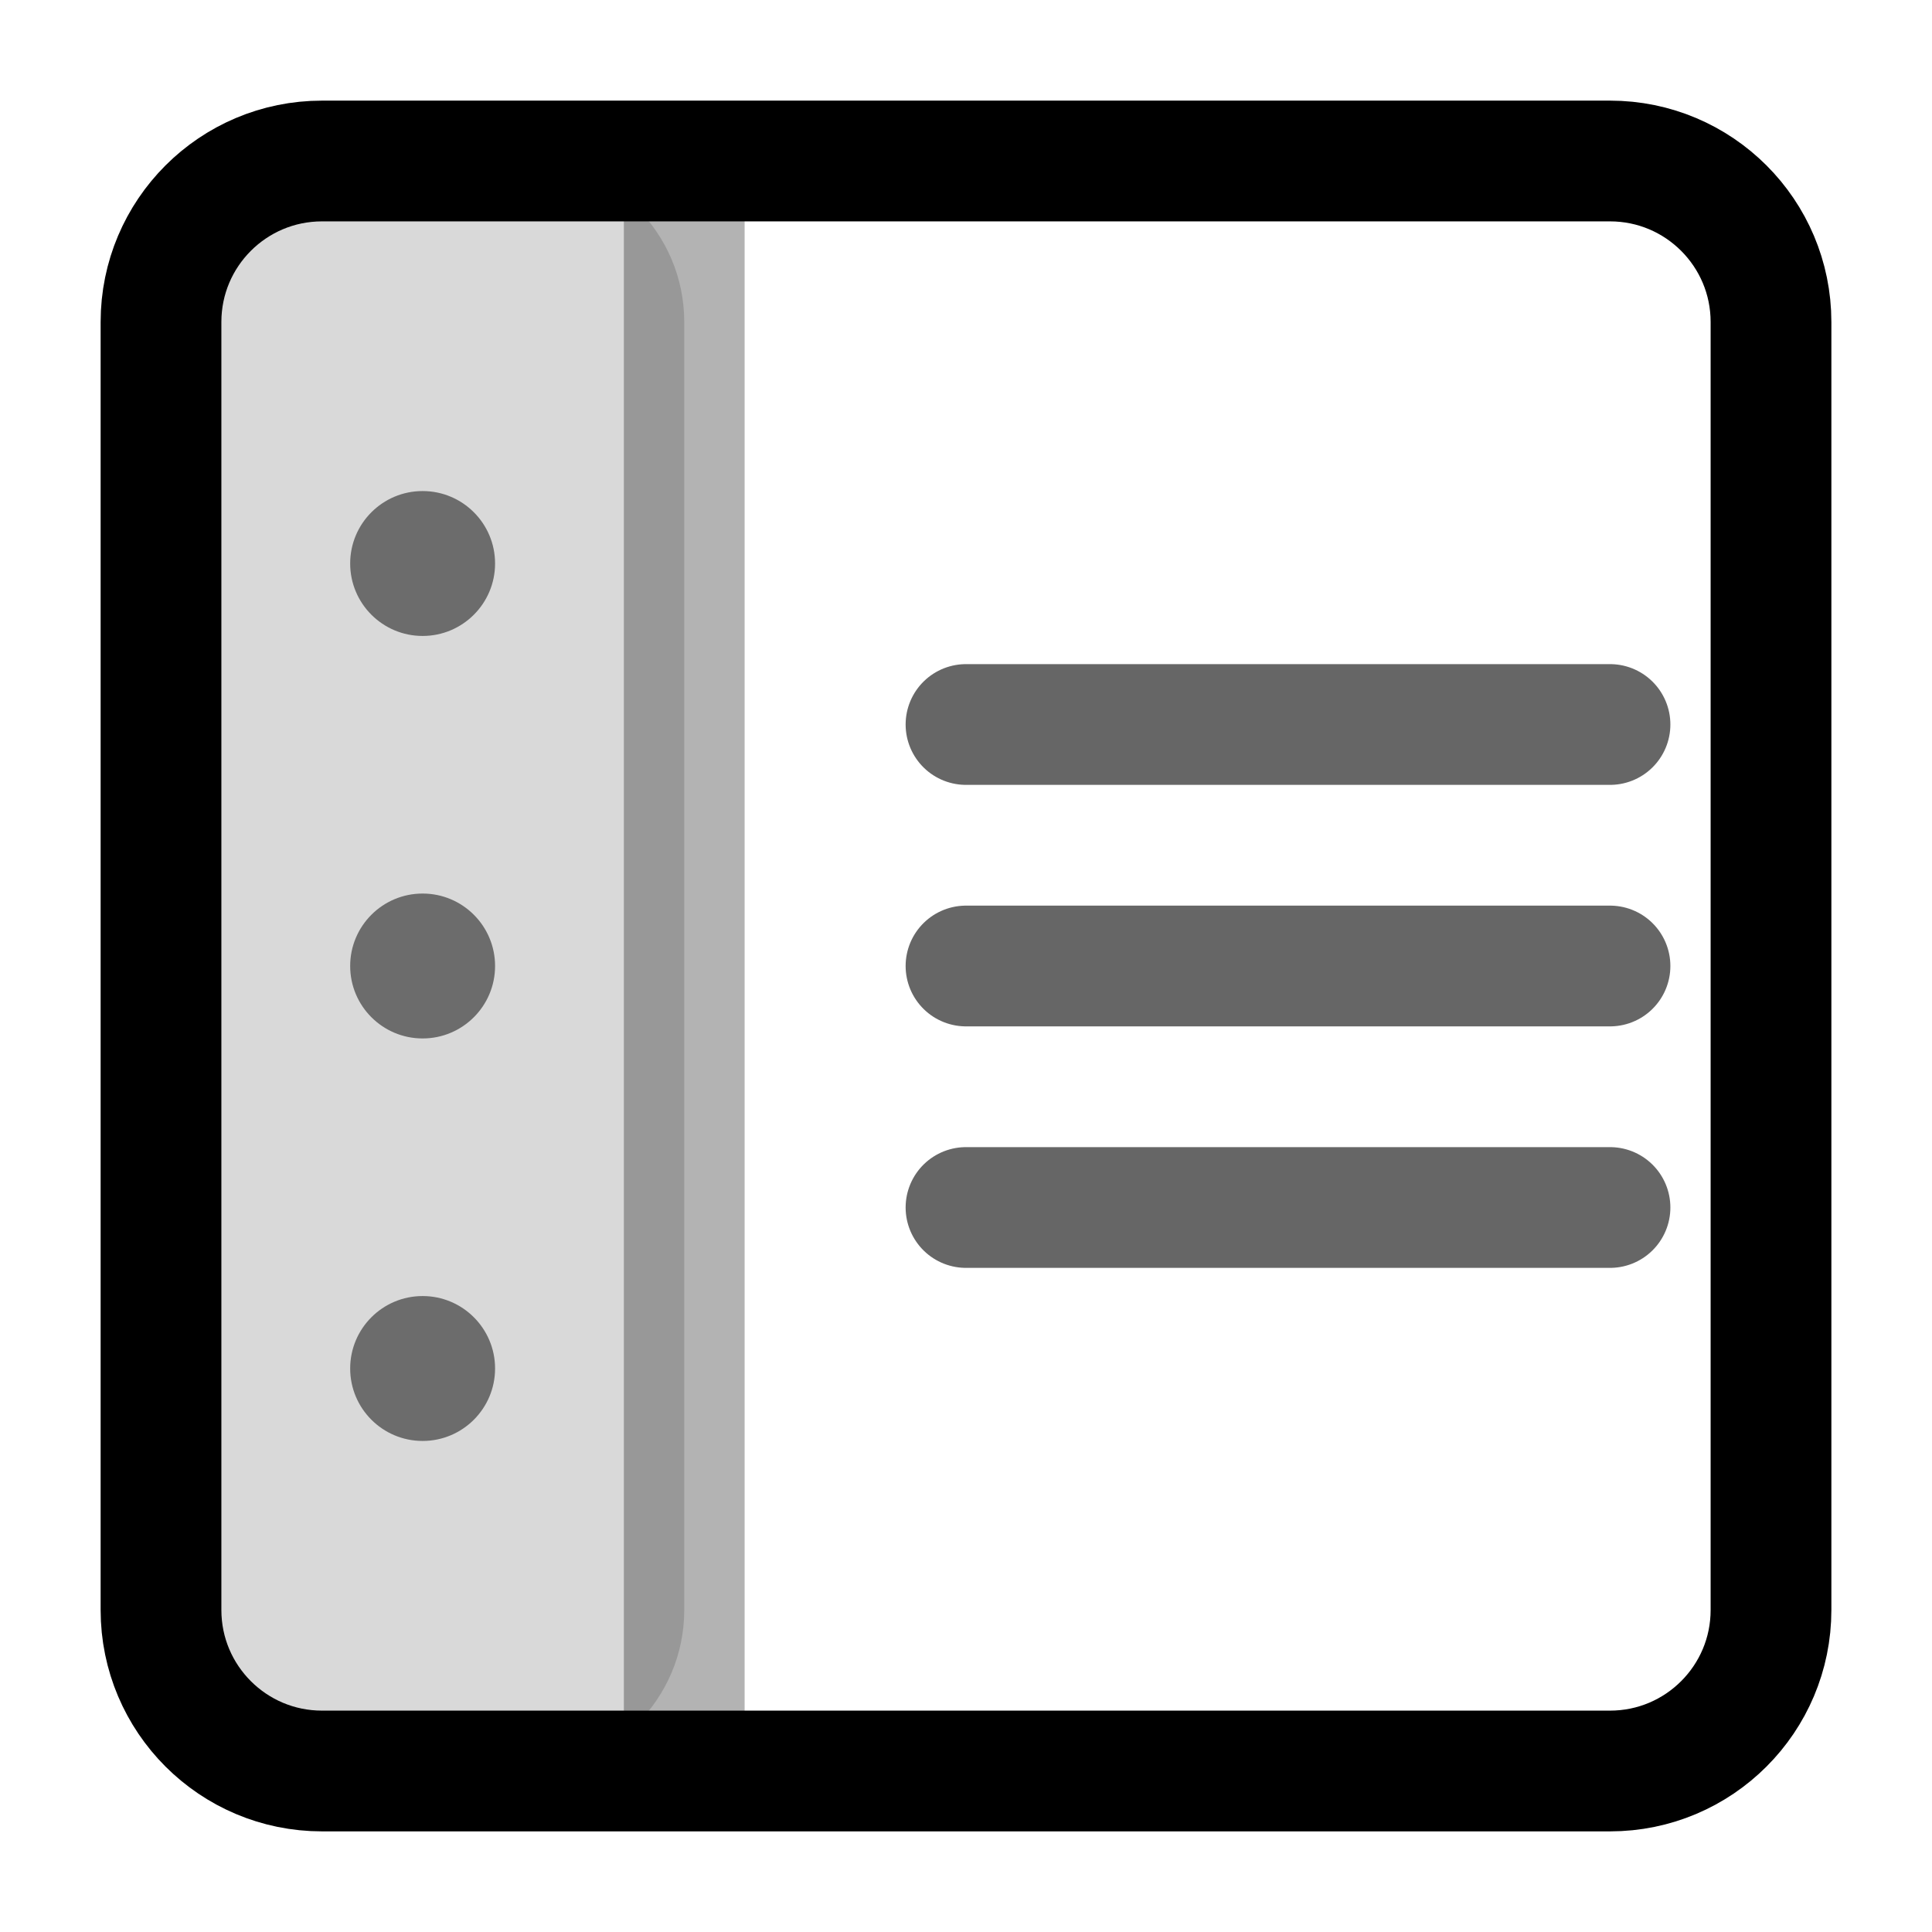
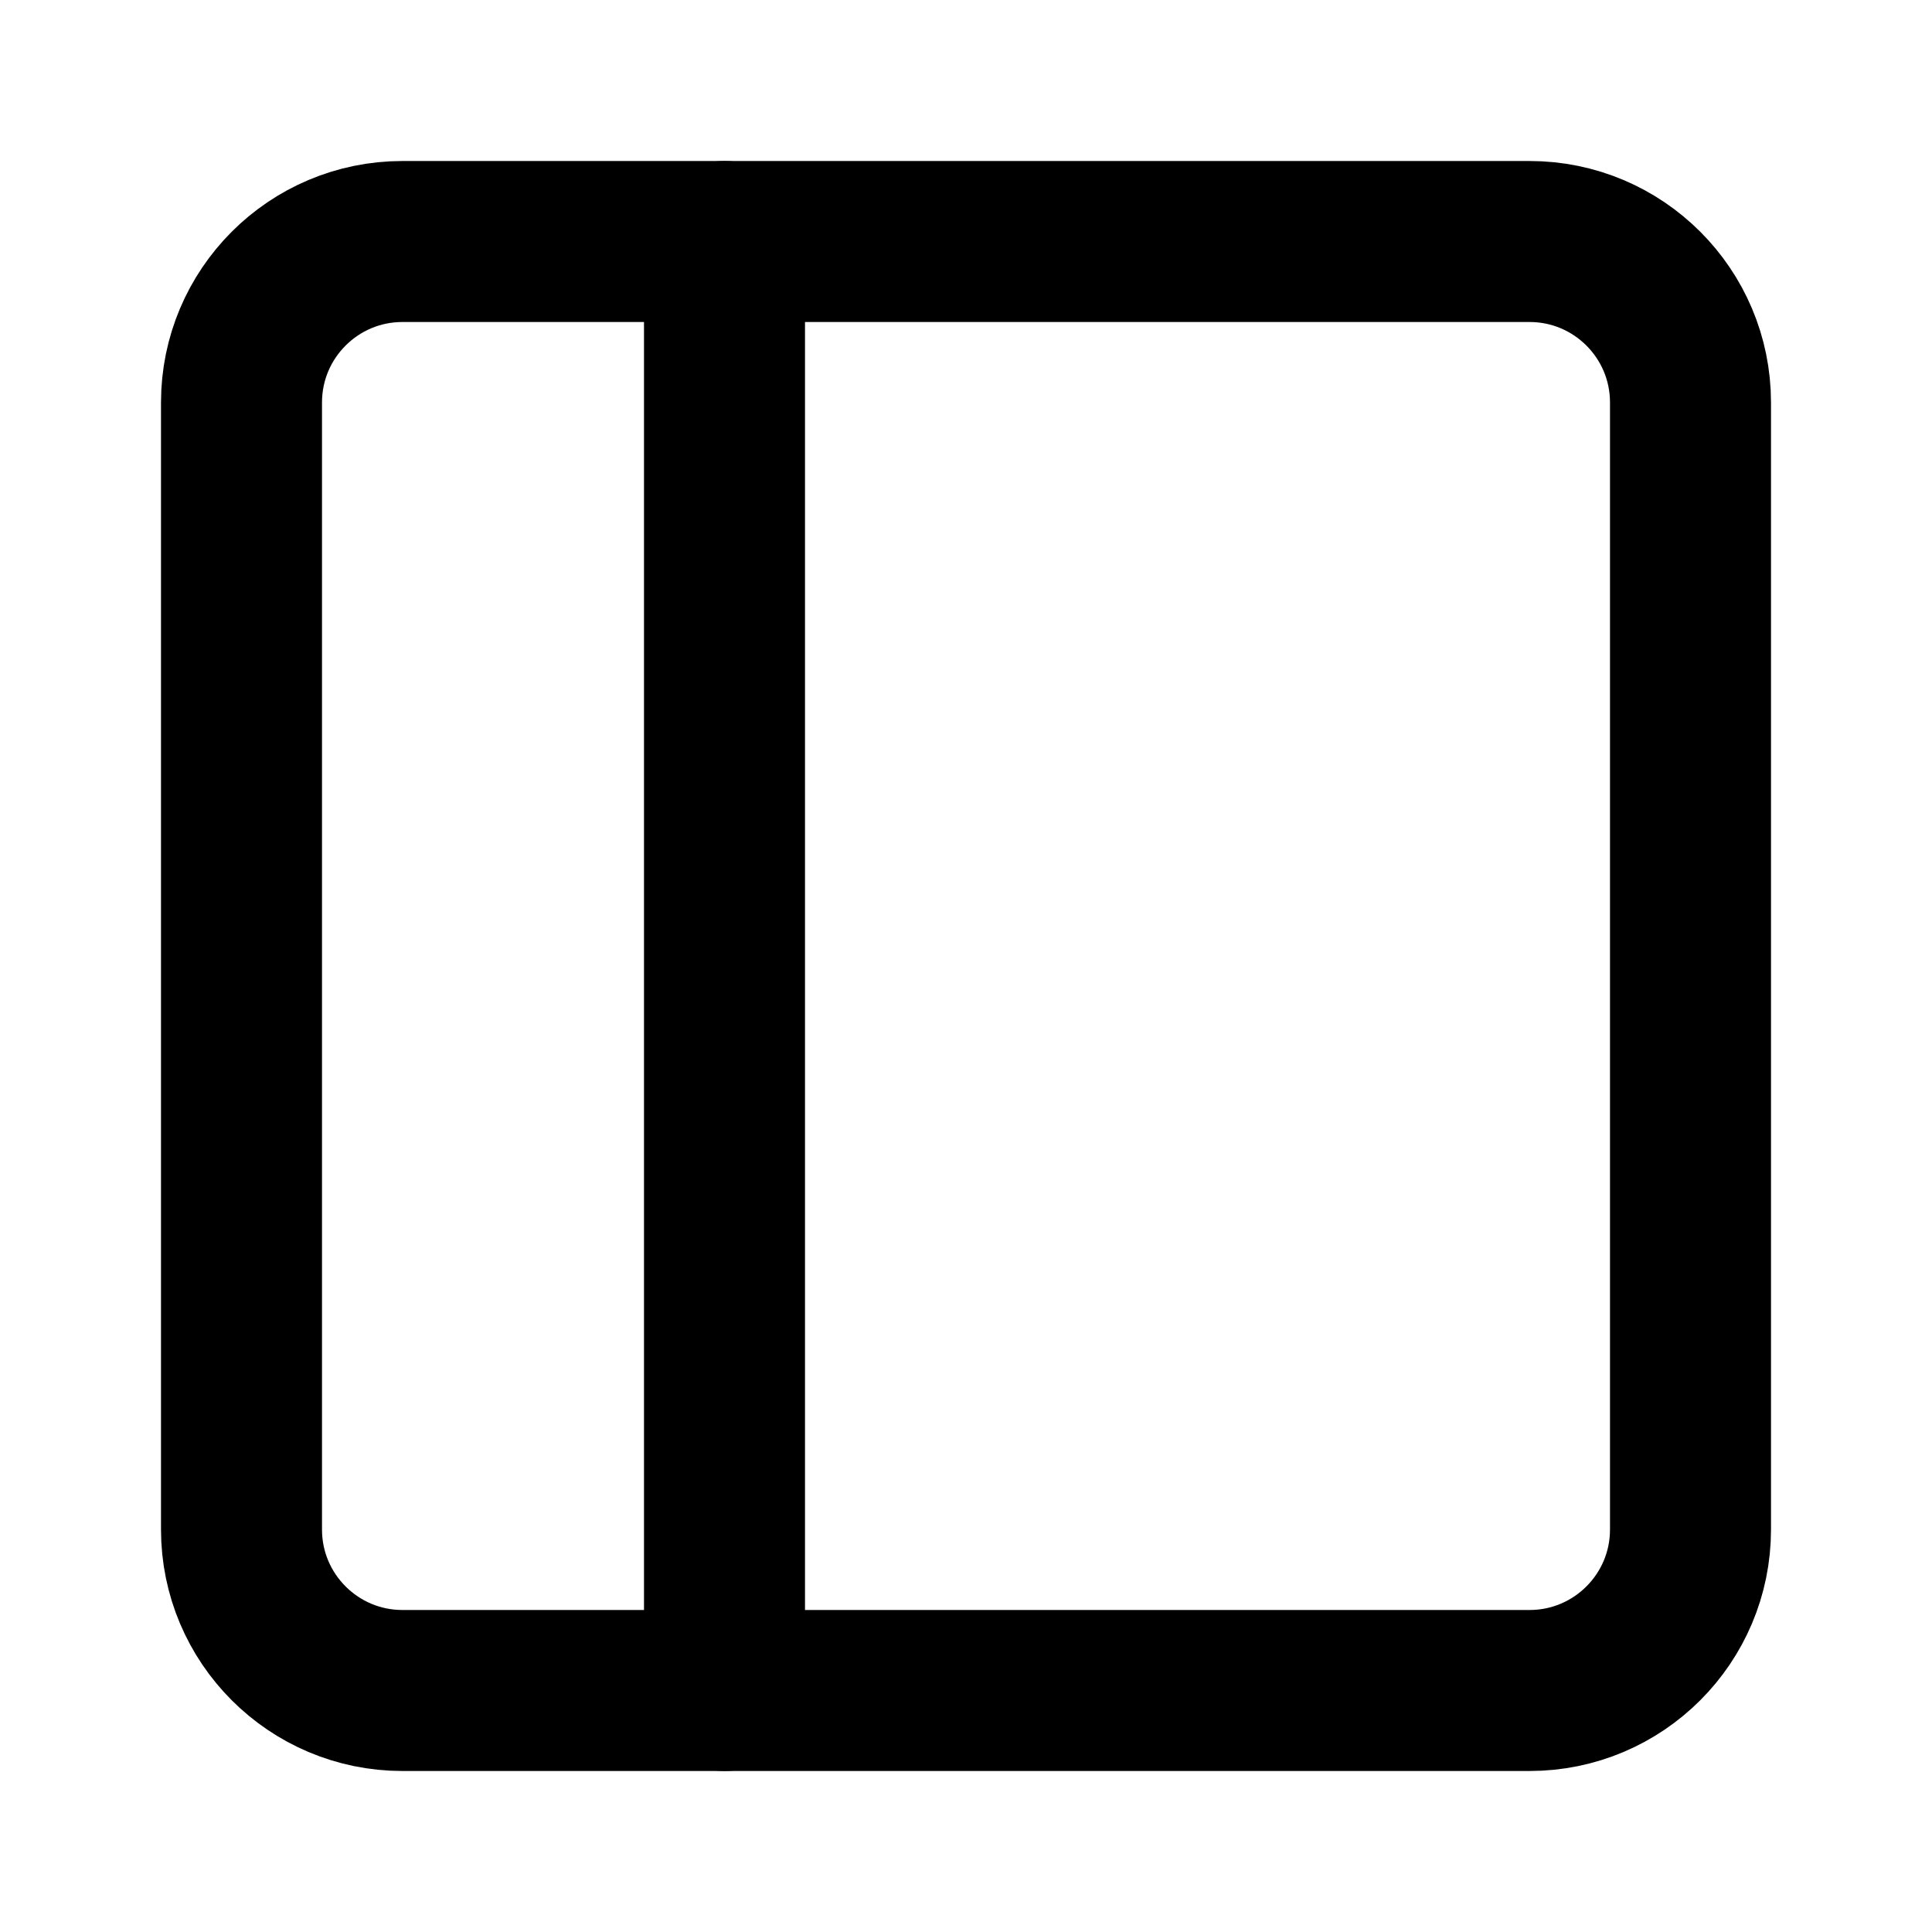
- <svg xmlns="http://www.w3.org/2000/svg" width="24" height="24" viewBox="0 0 24 24" fill="none">
-   <rect x="2" y="2" width="20" height="20" rx="2" stroke="currentColor" stroke-width="1.5" />
-   <rect x="2" y="2" width="6.5" height="20" rx="2" fill="currentColor" opacity=".15" />
-   <path stroke="currentColor" stroke-width="1.5" opacity=".3" d="M8.5 2v20" />
-   <circle cx="5.25" cy="7" r=".9" fill="currentColor" opacity=".5" />
-   <circle cx="5.25" cy="12" r=".9" fill="currentColor" opacity=".5" />
-   <circle cx="5.25" cy="17" r=".9" fill="currentColor" opacity=".5" />
-   <path d="M12 9h8m-8 3h8m-8 3h8" opacity=".6" stroke="currentColor" stroke-width="1.5" stroke-linecap="round" />
+ <svg xmlns="http://www.w3.org/2000/svg" width="24" height="24" viewBox="0 0 24 24" fill="none" stroke="currentColor" stroke-width="2" stroke-linecap="round" stroke-linejoin="round">
+   <rect width="18" height="18" x="3" y="3" rx="2" />
+   <path d="M9 3v18" />
</svg>
